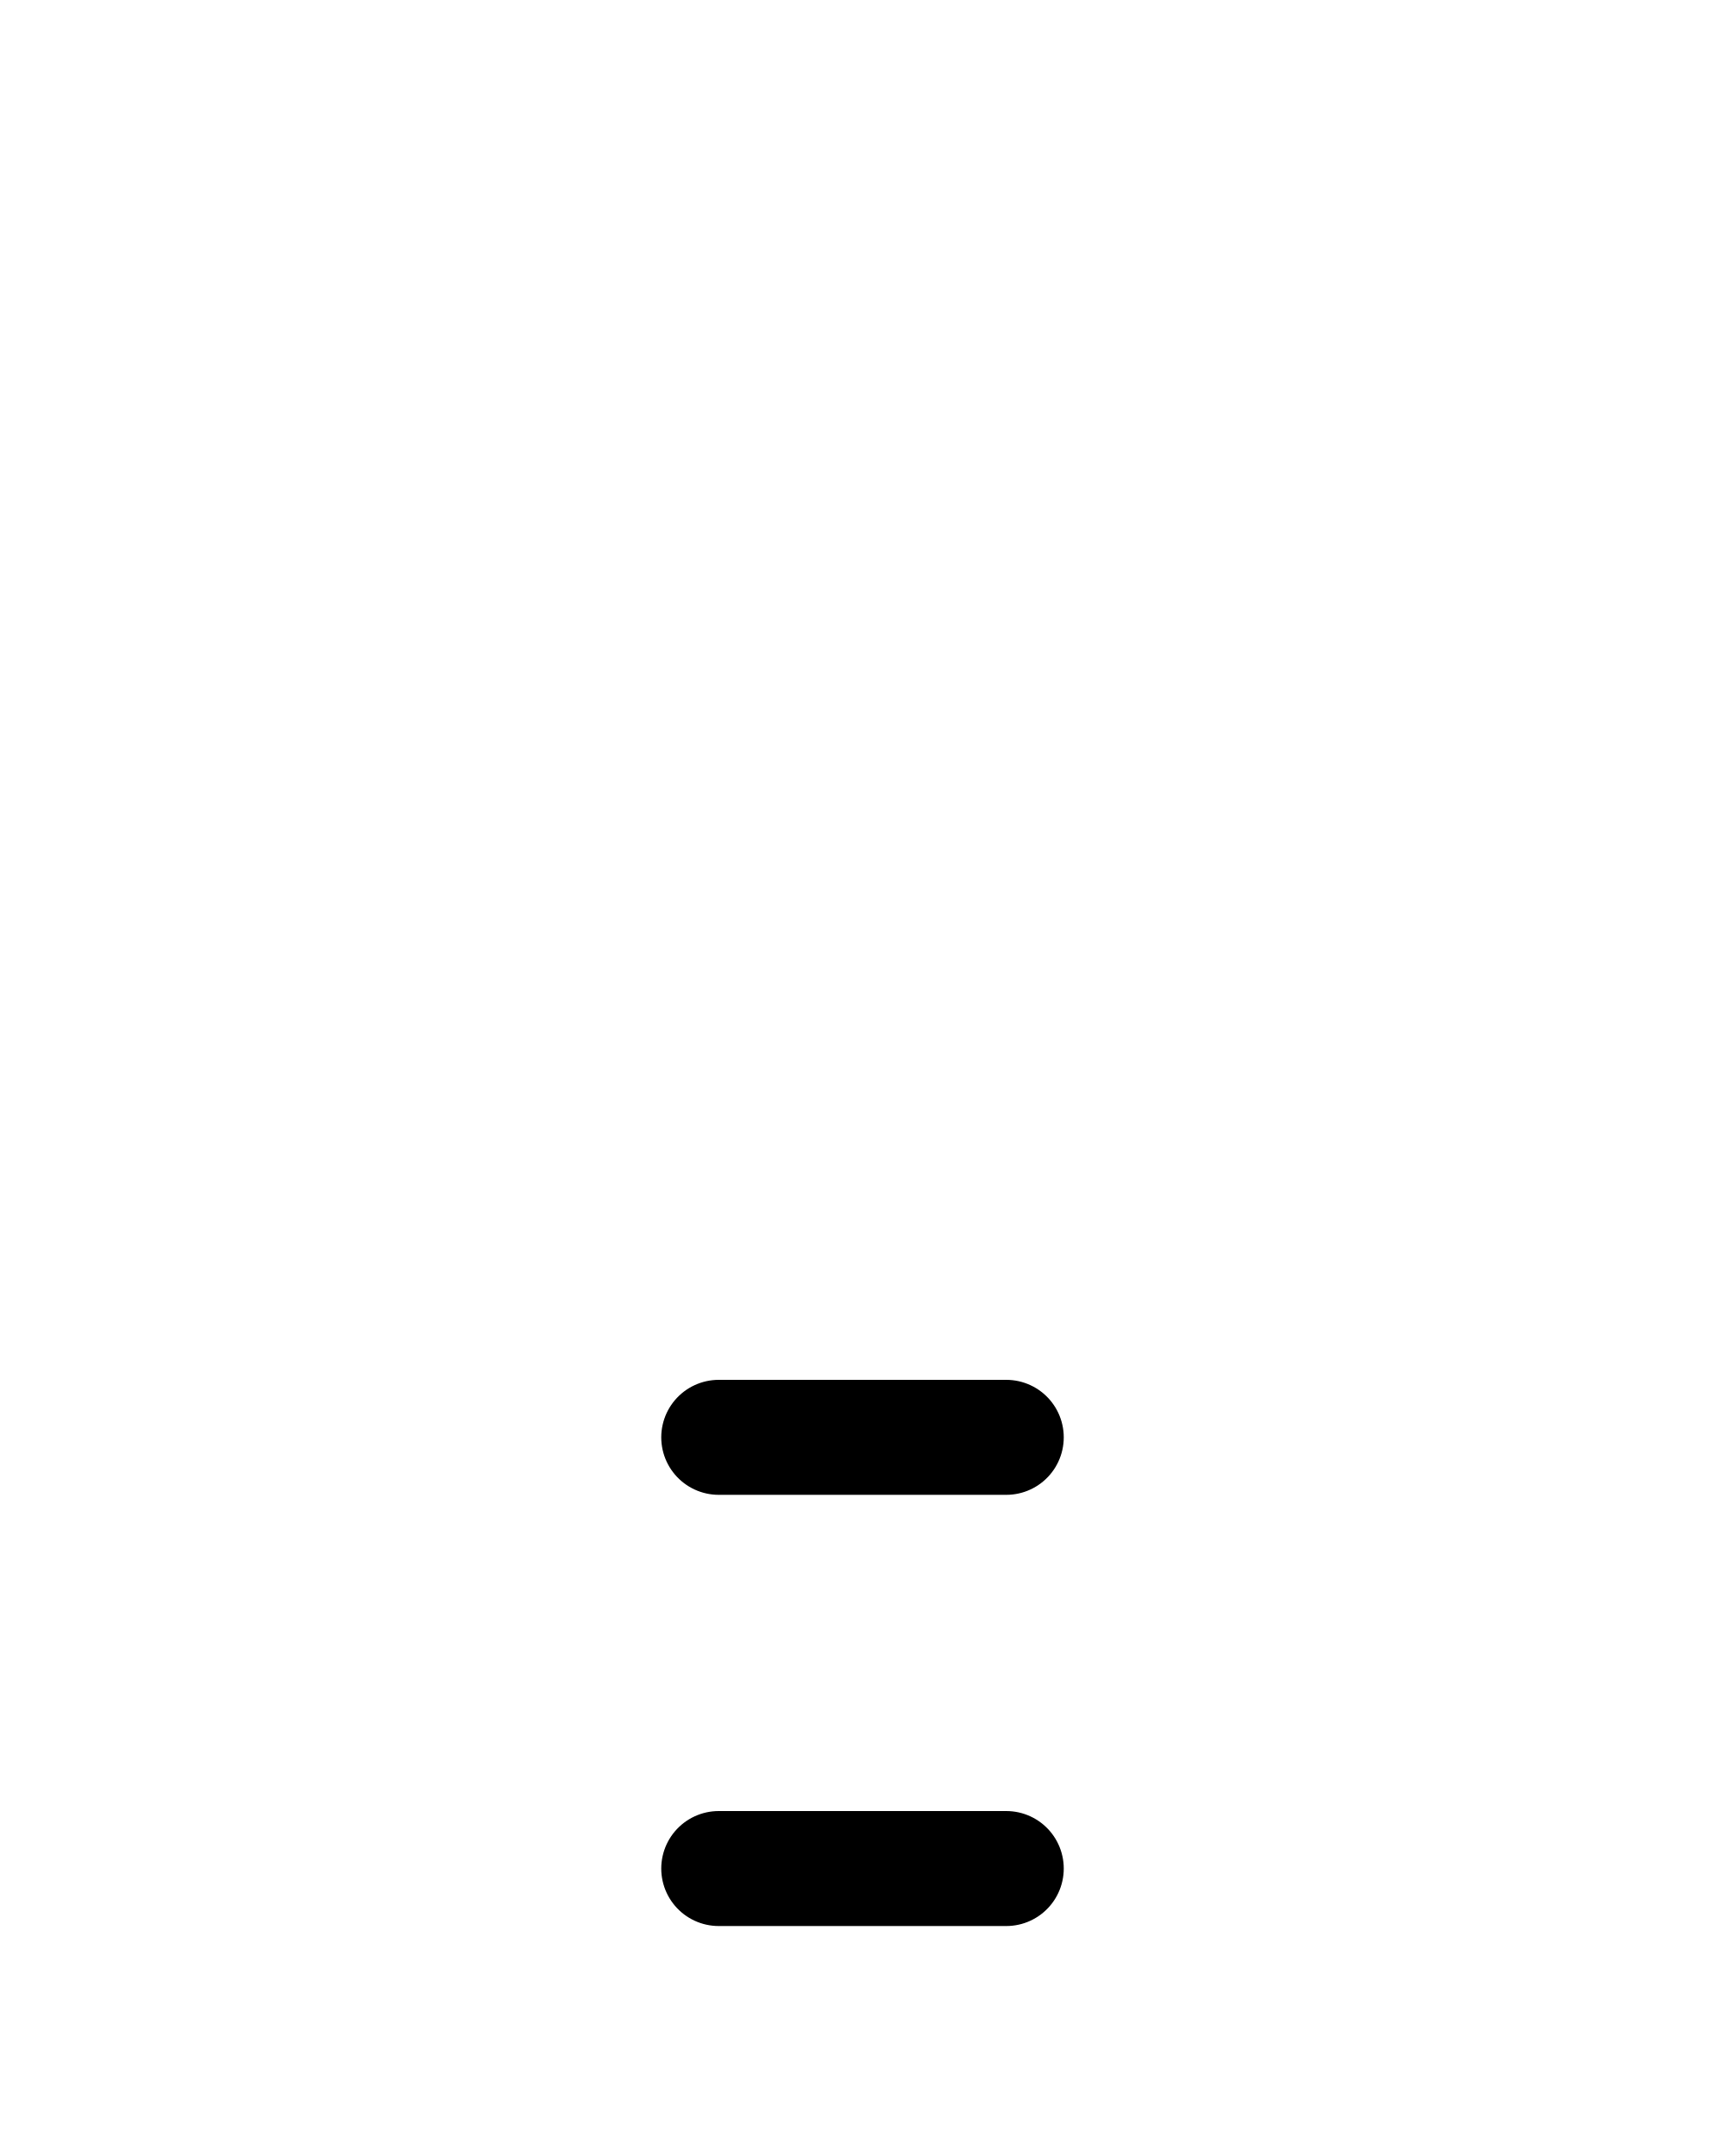
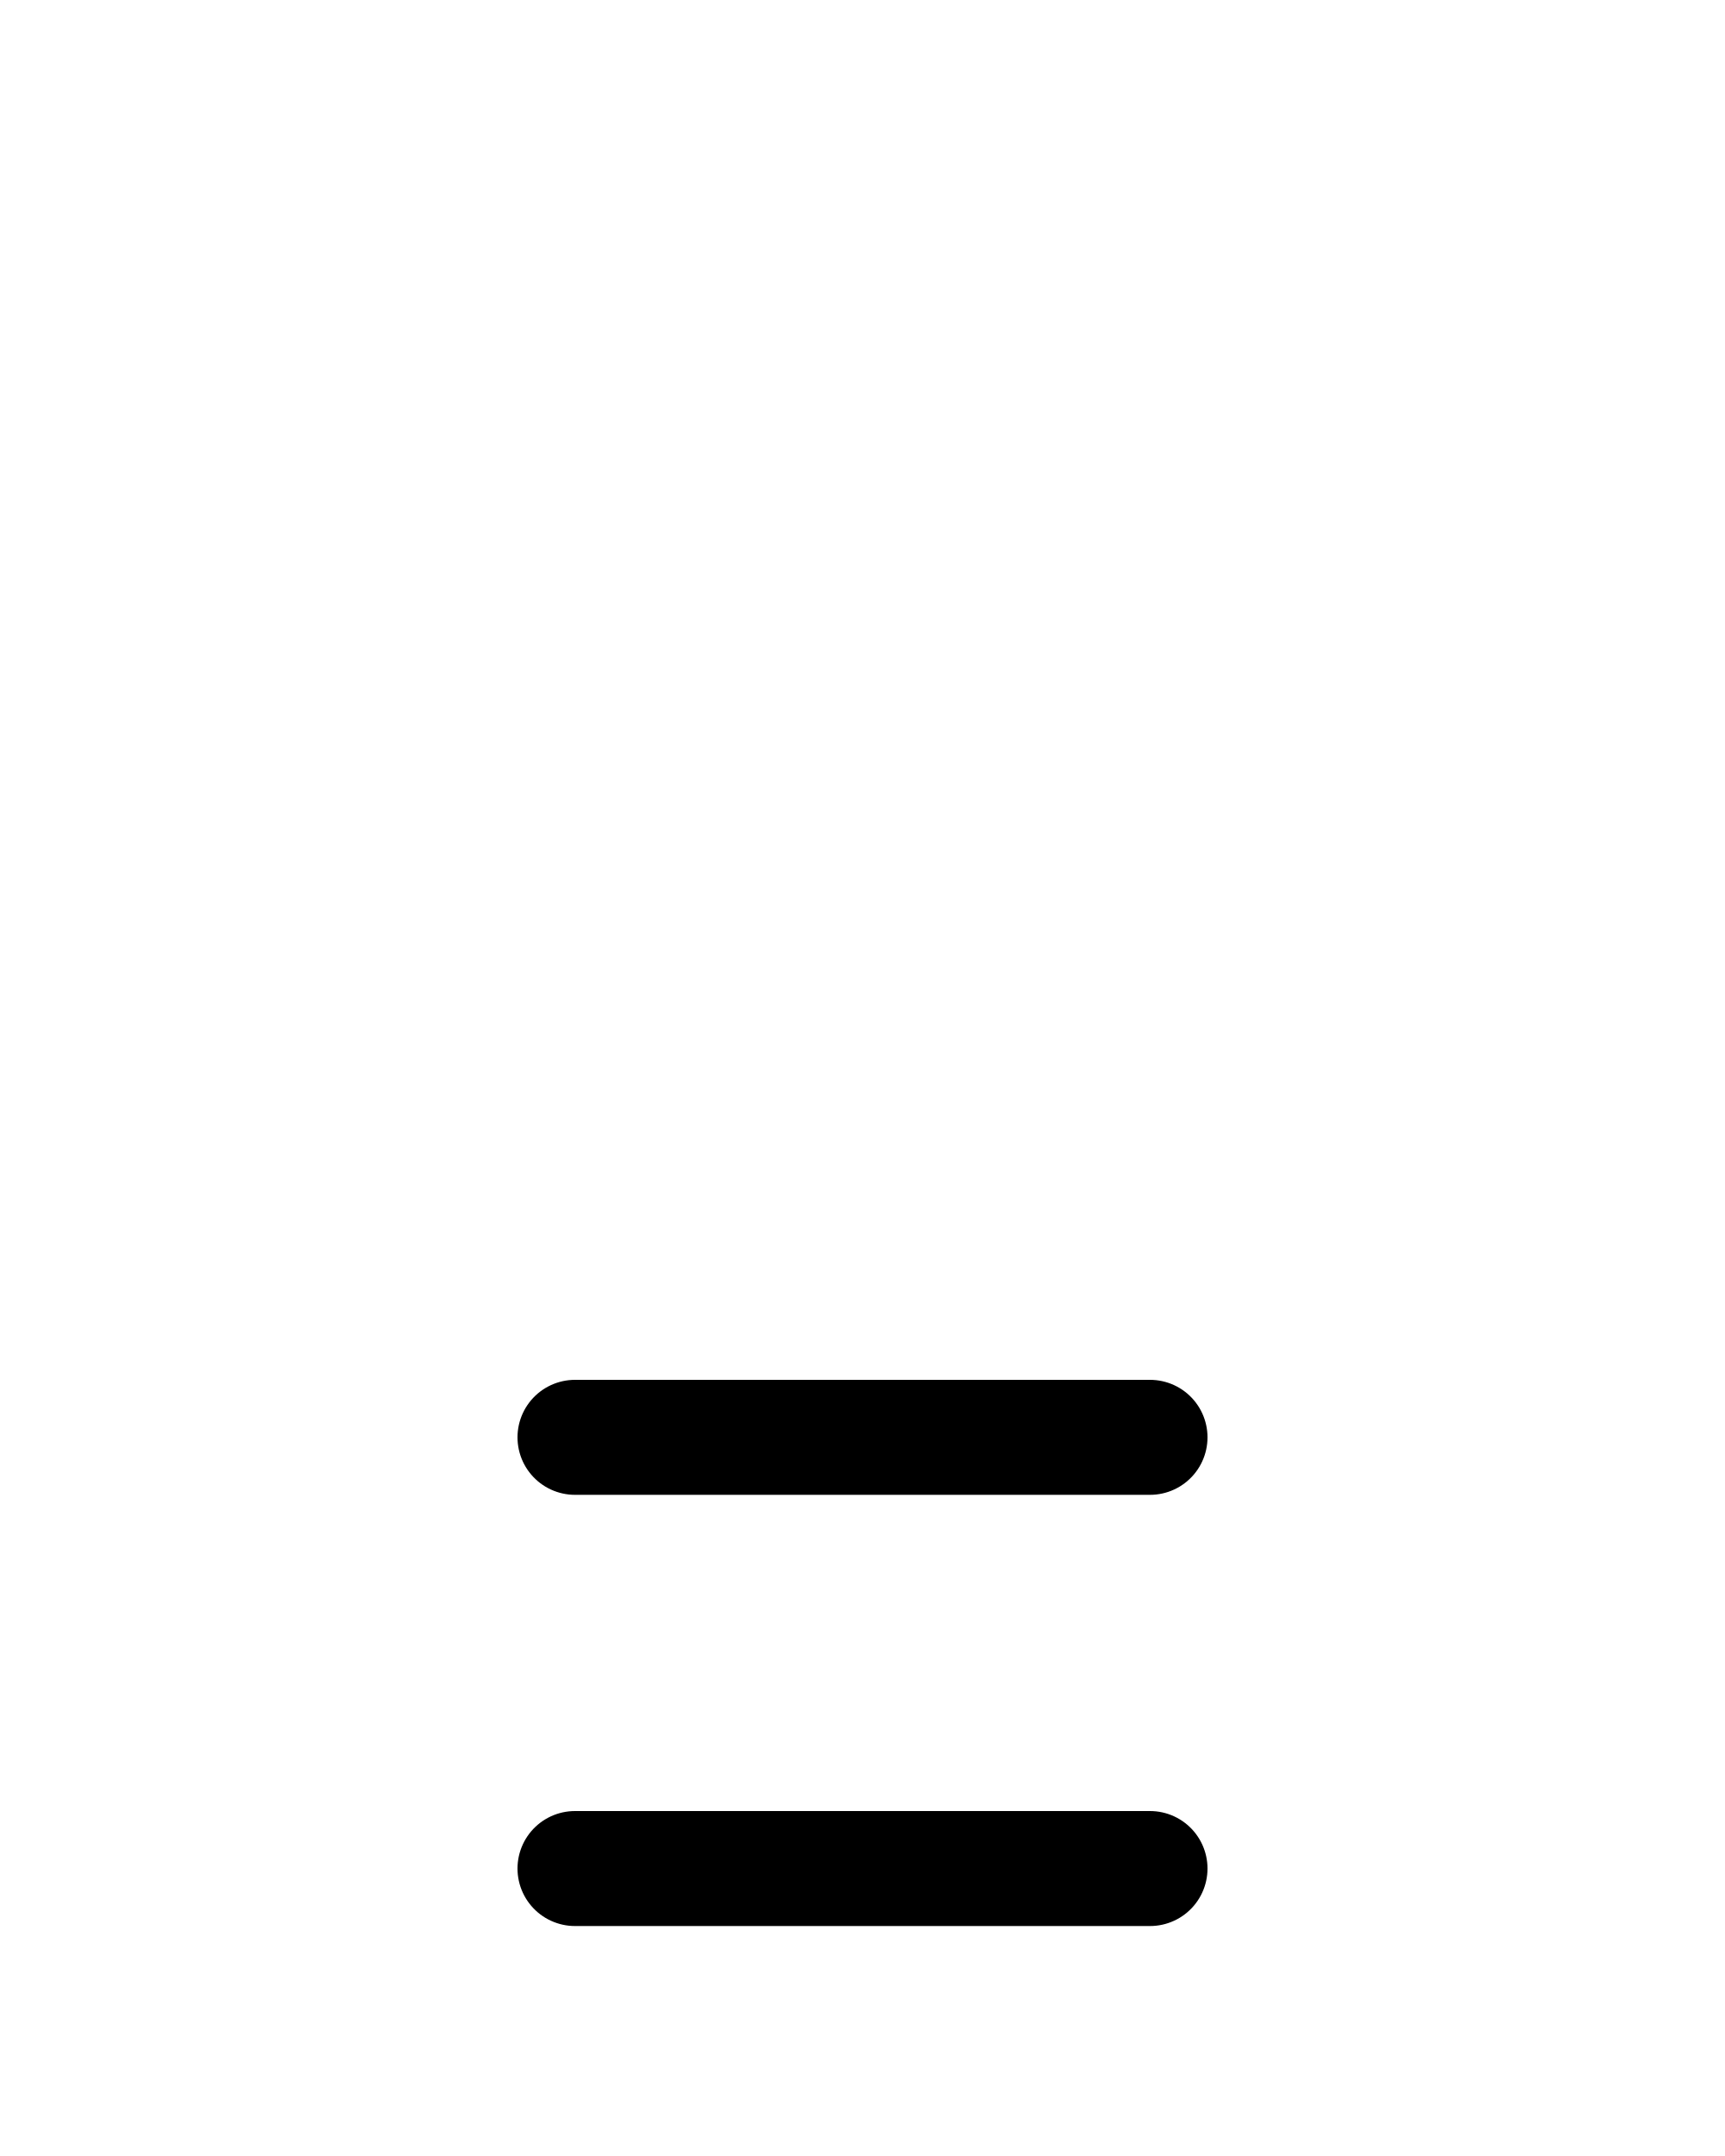
<svg xmlns="http://www.w3.org/2000/svg" version="1.1" id="图层_1" x="0px" y="0px" viewBox="0 0 720 900" style="enable-background:new 0 0 720 900;" xml:space="preserve">
  <style type="text/css">
	.st0{fill:none;stroke:#000000;stroke-width:48;stroke-linecap:round;stroke-linejoin:round;stroke-miterlimit:10;}
</style>
-   <line class="st0" x1="300" y1="600" x2="420" y2="600" />
-   <line class="st0" x1="300" y1="780" x2="420" y2="780" />
+   <line class="st0" x1="240" y1="600" x2="480" y2="600" />
+   <line class="st0" x1="240" y1="780" x2="480" y2="780" />
</svg>
